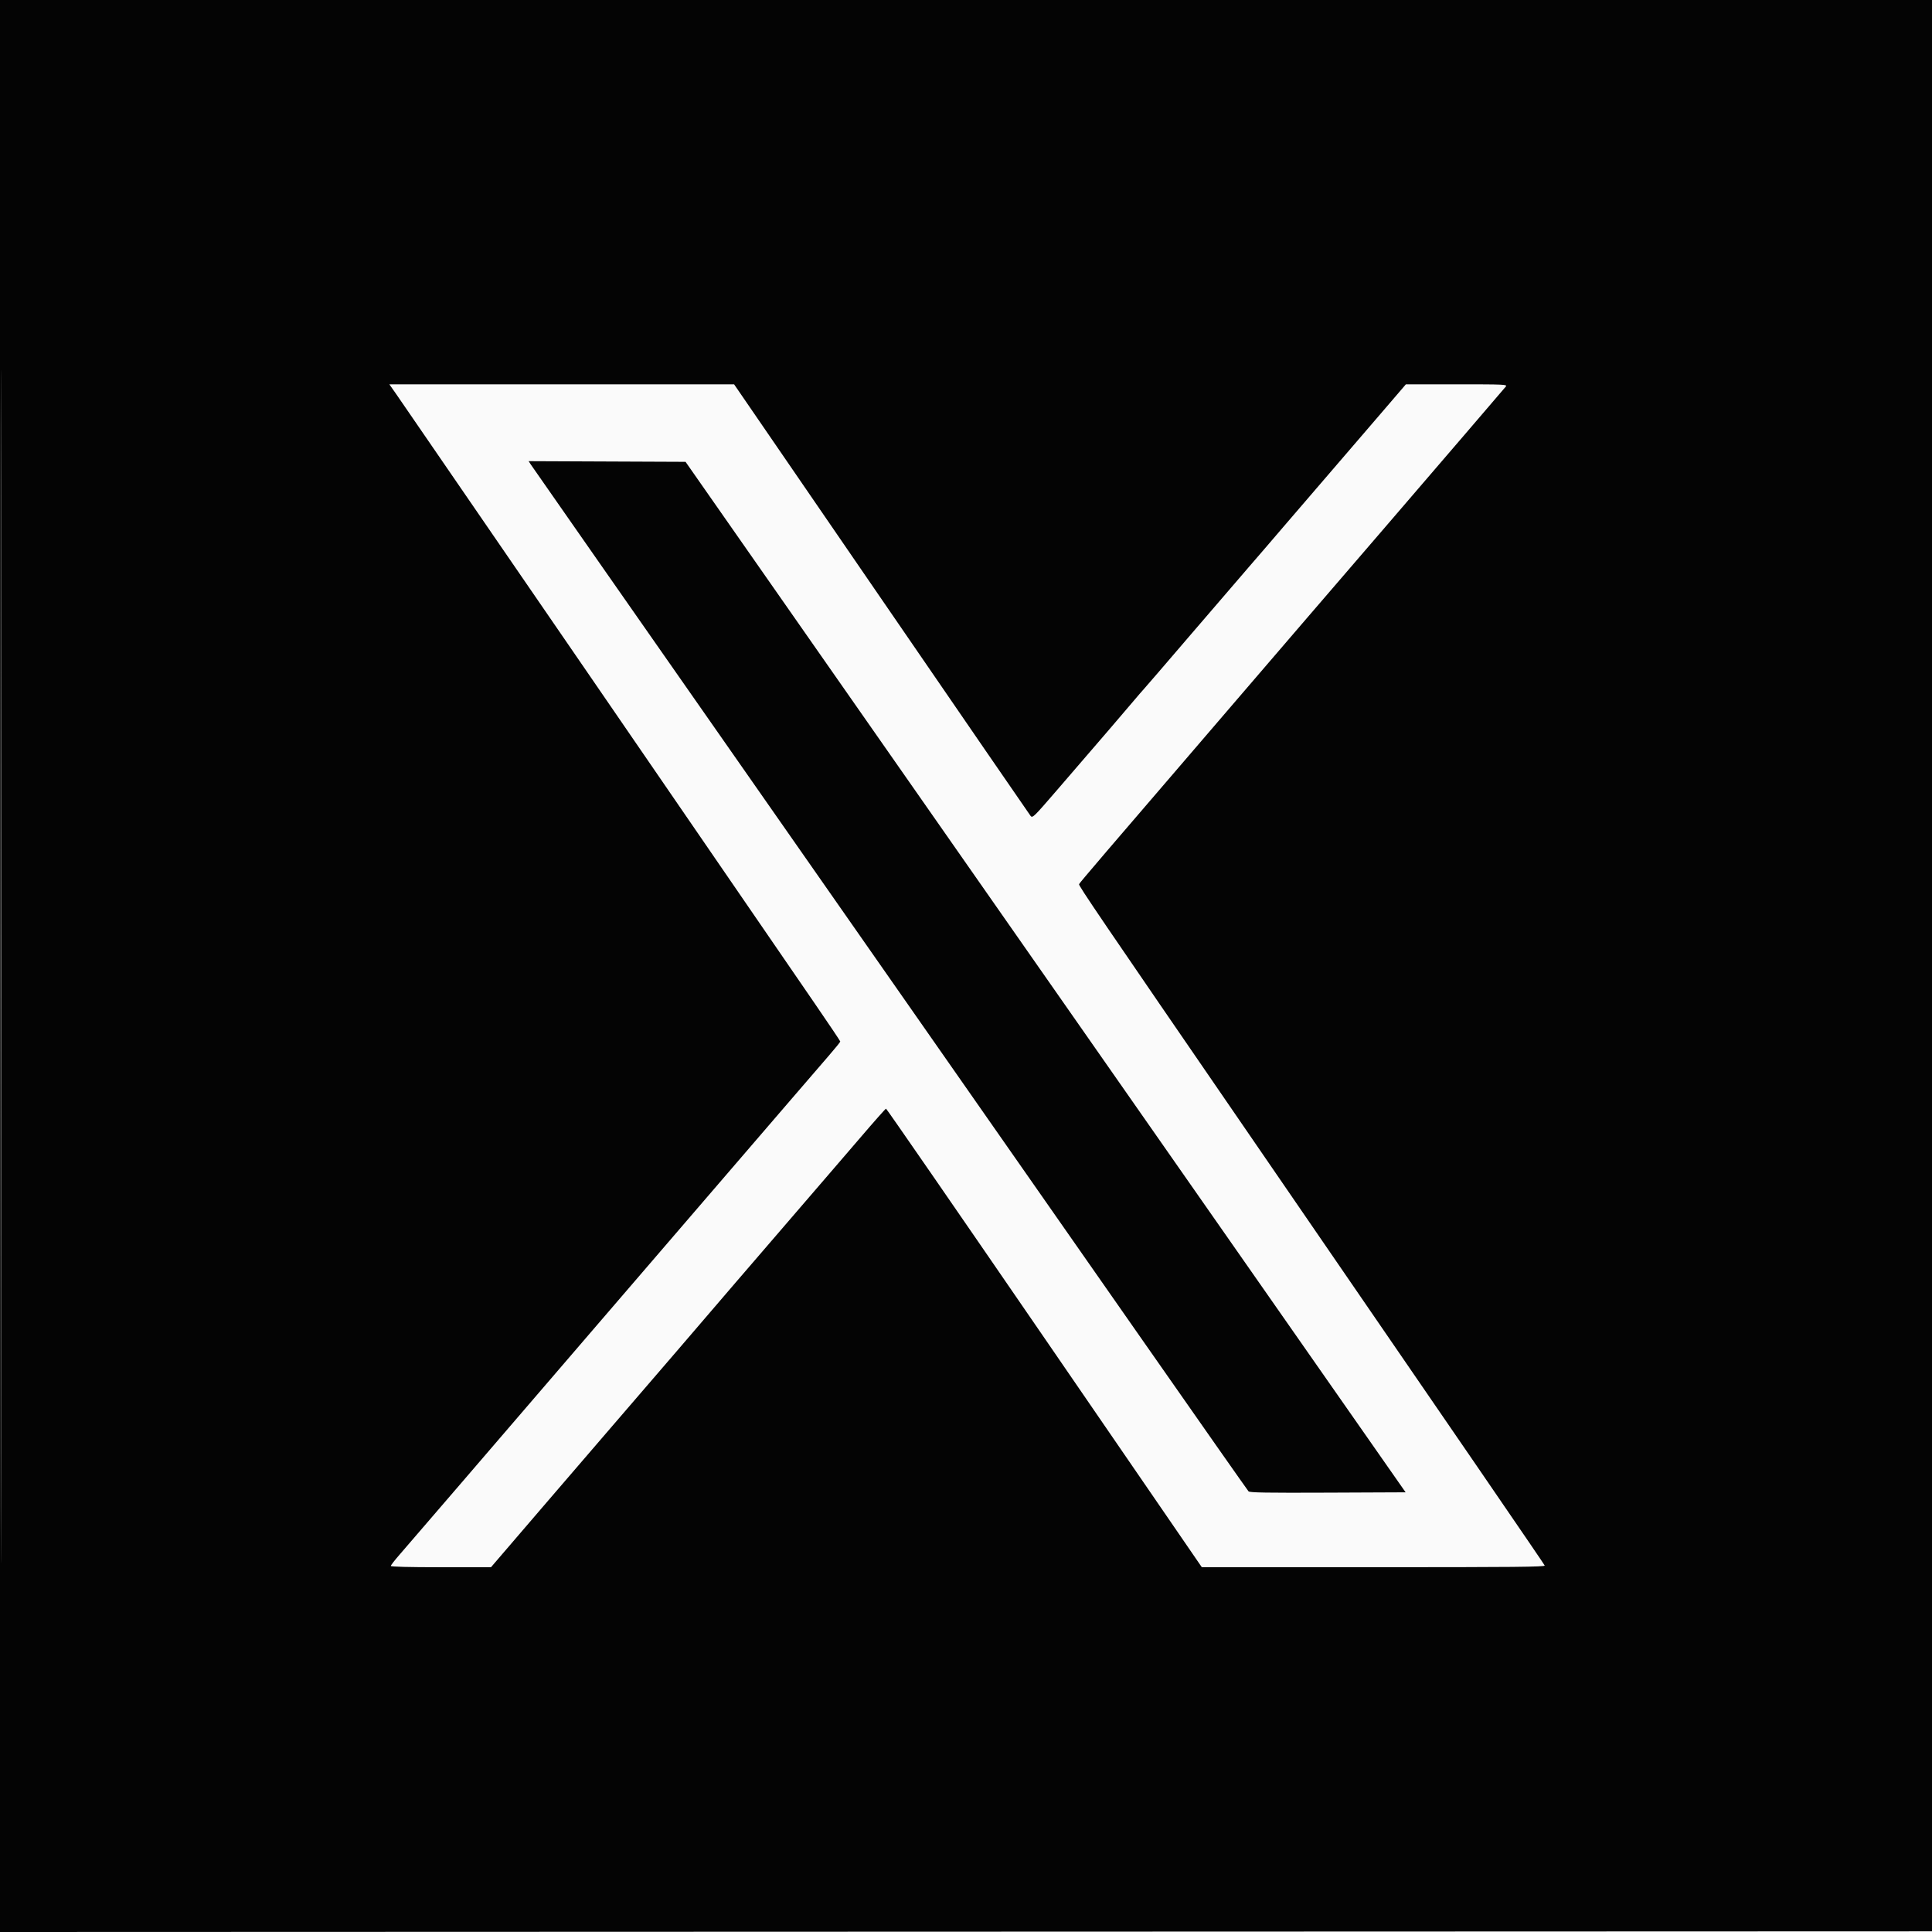
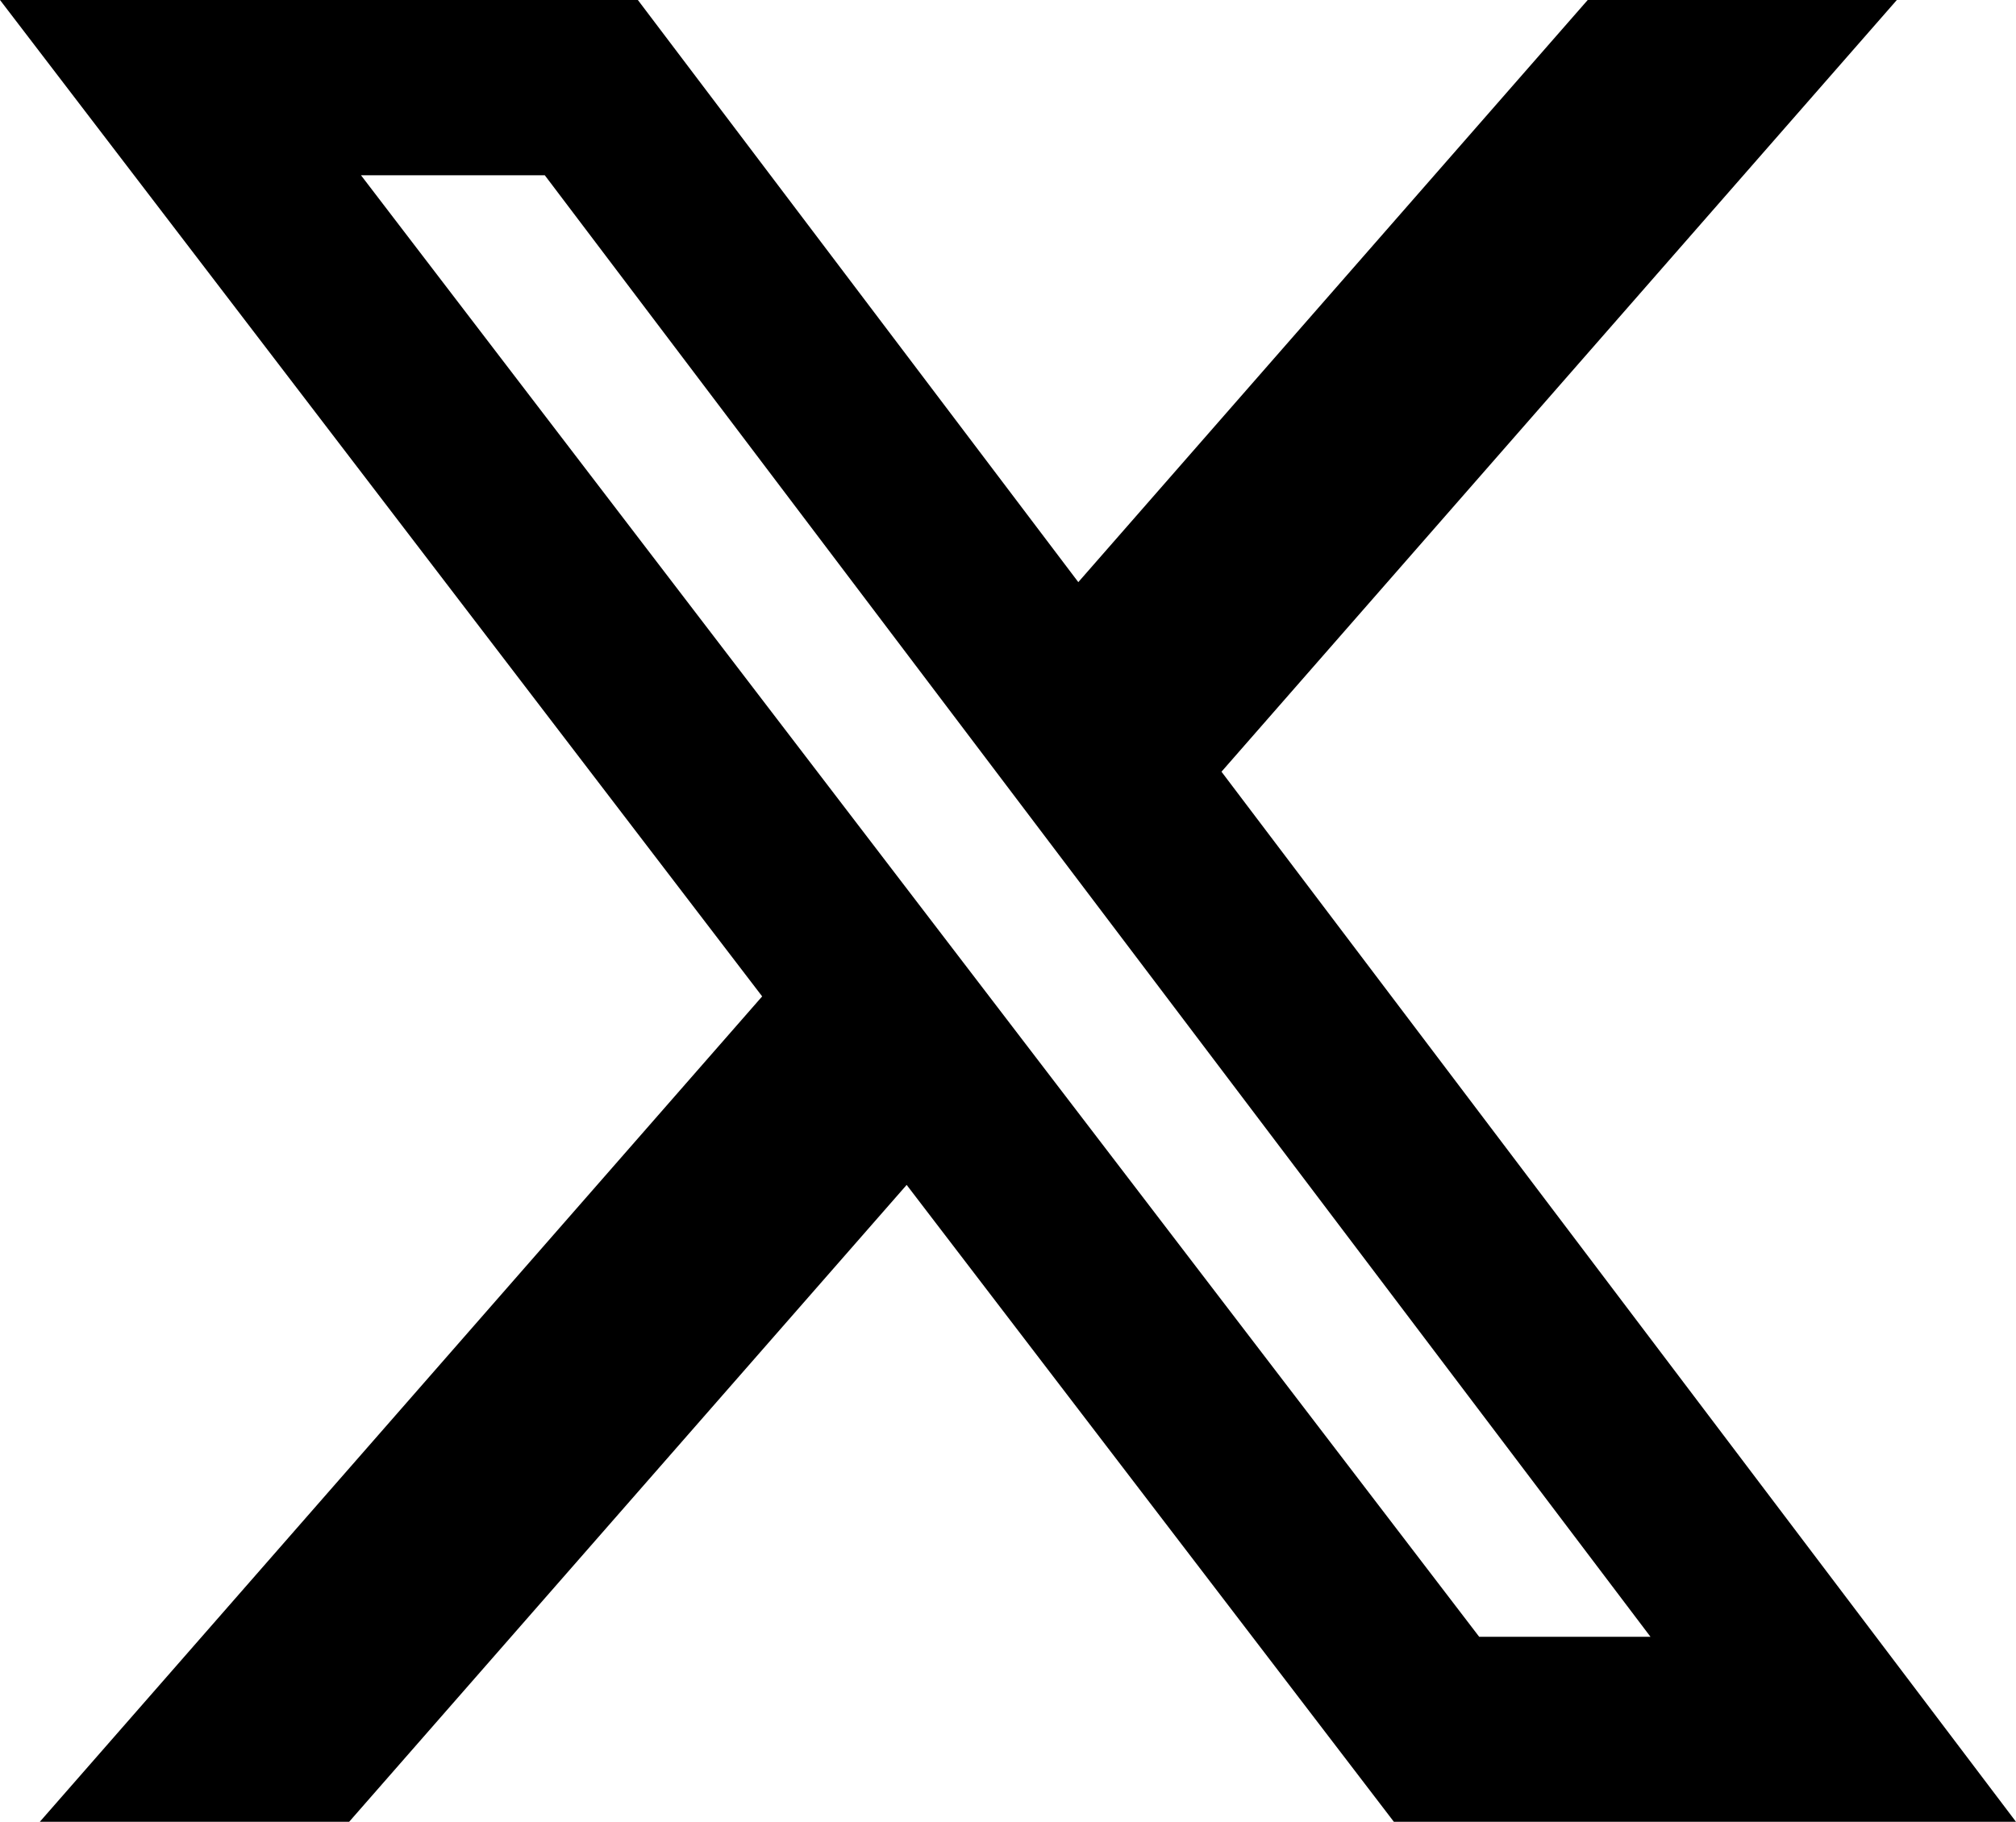
- <svg xmlns="http://www.w3.org/2000/svg" width="1483" height="1483" viewBox="0 0 1483 1483" version="1.1">
-   <path d="M 304.292 302.750 C 307.279 307.012, 376.455 407.700, 458.017 526.500 C 539.579 645.300, 615.016 755.165, 625.656 770.645 C 636.295 786.125, 645 799.101, 645 799.481 C 645 799.861, 641.038 804.746, 636.196 810.336 C 631.354 815.926, 617.715 831.750, 605.889 845.500 C 594.062 859.250, 574.125 882.425, 561.584 897 C 549.044 911.575, 526.982 937.225, 512.557 954 C 498.133 970.775, 472.194 1000.934, 454.915 1021.020 C 401.474 1083.146, 393.762 1092.119, 353.081 1139.500 C 331.359 1164.800, 310.529 1188.990, 306.793 1193.256 C 303.057 1197.522, 300 1201.460, 300 1202.006 C 300 1202.647, 313.644 1203, 338.441 1203 L 376.881 1203 419.142 1153.750 C 442.386 1126.662, 465.315 1100, 470.095 1094.500 C 480.432 1082.608, 559.262 990.885, 565.888 983.040 C 568.425 980.037, 572.110 975.762, 574.077 973.540 C 576.045 971.318, 591.554 953.300, 608.542 933.500 C 625.529 913.700, 639.895 897.015, 640.464 896.422 C 641.034 895.830, 650.027 885.367, 660.449 873.172 C 670.871 860.978, 679.720 851, 680.113 851 C 680.507 851, 734.043 928.513, 799.084 1023.250 C 864.124 1117.987, 918.500 1197.178, 919.920 1199.229 L 922.500 1202.957 1054.357 1202.979 C 1162.791 1202.996, 1186.125 1202.767, 1185.710 1201.687 C 1185.270 1200.539, 1122.096 1108.393, 960.025 872.500 C 843.352 702.684, 827.838 679.864, 828.283 678.706 C 828.715 677.580, 844.607 658.993, 949.085 537.417 C 967.007 516.563, 991.712 487.800, 1003.985 473.500 C 1016.258 459.200, 1028.650 444.800, 1031.522 441.500 C 1034.394 438.200, 1049.496 420.650, 1065.082 402.500 C 1080.667 384.350, 1107.162 353.510, 1123.960 333.967 C 1140.757 314.424, 1155.118 297.662, 1155.872 296.717 C 1157.165 295.100, 1154.969 295, 1118.199 295 L 1079.154 295 1061.788 315.250 C 1038.675 342.200, 996.894 390.799, 985.030 404.532 C 979.789 410.600, 973.250 418.226, 970.500 421.478 C 967.750 424.730, 962.324 431.015, 958.443 435.445 C 954.562 439.875, 935.003 462.625, 914.978 486 C 894.954 509.375, 878.296 528.725, 877.960 529 C 877.625 529.275, 873.334 534.252, 868.425 540.061 C 859.839 550.221, 851.101 560.391, 811.027 606.865 C 793.437 627.265, 792.535 628.141, 791.052 626.266 C 790.199 625.186, 738.650 550.213, 676.500 459.661 L 563.500 295.021 431.181 295.010 L 298.862 295 304.292 302.750 M 407.565 356.742 C 408.559 358.259, 433.281 393.700, 462.504 435.500 C 517.927 514.776, 735.717 826.486, 875.781 1027 C 920.539 1091.075, 957.705 1144.066, 958.373 1144.758 C 959.327 1145.747, 972.359 1145.961, 1019.267 1145.758 L 1078.947 1145.500 922.776 922 C 836.881 799.075, 712.520 621.100, 646.418 526.500 L 526.232 354.500 465.996 354.242 L 405.760 353.984 407.565 356.742" stroke="none" fill="#fafafa" fill-rule="evenodd" />
-   <path d="M 0 741.501 L 0 1483.001 741.750 1482.751 L 1483.500 1482.500 1483.751 741.250 L 1484.001 0 742.001 0 L 0 0 0 741.501 M 0.497 742 C 0.497 1149.825, 0.611 1316.662, 0.750 1112.750 C 0.889 908.837, 0.889 575.162, 0.750 371.250 C 0.611 167.337, 0.497 334.175, 0.497 742 M 304.292 302.750 C 307.279 307.012, 376.455 407.700, 458.017 526.500 C 539.579 645.300, 615.016 755.165, 625.656 770.645 C 636.295 786.125, 645 799.101, 645 799.481 C 645 799.861, 641.038 804.746, 636.196 810.336 C 631.354 815.926, 617.715 831.750, 605.889 845.500 C 594.062 859.250, 574.125 882.425, 561.584 897 C 549.044 911.575, 526.982 937.225, 512.557 954 C 498.133 970.775, 472.194 1000.934, 454.915 1021.020 C 401.474 1083.146, 393.762 1092.119, 353.081 1139.500 C 331.359 1164.800, 310.529 1188.990, 306.793 1193.256 C 303.057 1197.522, 300 1201.460, 300 1202.006 C 300 1202.647, 313.644 1203, 338.441 1203 L 376.881 1203 419.142 1153.750 C 442.386 1126.662, 465.315 1100, 470.095 1094.500 C 480.432 1082.608, 559.262 990.885, 565.888 983.040 C 568.425 980.037, 572.110 975.762, 574.077 973.540 C 576.045 971.318, 591.554 953.300, 608.542 933.500 C 625.529 913.700, 639.895 897.015, 640.464 896.422 C 641.034 895.830, 650.027 885.367, 660.449 873.172 C 670.871 860.978, 679.720 851, 680.113 851 C 680.507 851, 734.043 928.513, 799.084 1023.250 C 864.124 1117.987, 918.500 1197.178, 919.920 1199.229 L 922.500 1202.957 1054.357 1202.979 C 1162.791 1202.996, 1186.125 1202.767, 1185.710 1201.687 C 1185.270 1200.539, 1122.096 1108.393, 960.025 872.500 C 843.352 702.684, 827.838 679.864, 828.283 678.706 C 828.715 677.580, 844.607 658.993, 949.085 537.417 C 967.007 516.563, 991.712 487.800, 1003.985 473.500 C 1016.258 459.200, 1028.650 444.800, 1031.522 441.500 C 1034.394 438.200, 1049.496 420.650, 1065.082 402.500 C 1080.667 384.350, 1107.162 353.510, 1123.960 333.967 C 1140.757 314.424, 1155.118 297.662, 1155.872 296.717 C 1157.165 295.100, 1154.969 295, 1118.199 295 L 1079.154 295 1061.788 315.250 C 1038.675 342.200, 996.894 390.799, 985.030 404.532 C 979.789 410.600, 973.250 418.226, 970.500 421.478 C 967.750 424.730, 962.324 431.015, 958.443 435.445 C 954.562 439.875, 935.003 462.625, 914.978 486 C 894.954 509.375, 878.296 528.725, 877.960 529 C 877.625 529.275, 873.334 534.252, 868.425 540.061 C 859.839 550.221, 851.101 560.391, 811.027 606.865 C 793.437 627.265, 792.535 628.141, 791.052 626.266 C 790.199 625.186, 738.650 550.213, 676.500 459.661 L 563.500 295.021 431.181 295.010 L 298.862 295 304.292 302.750 M 407.565 356.742 C 408.559 358.259, 433.281 393.700, 462.504 435.500 C 517.927 514.776, 735.717 826.486, 875.781 1027 C 920.539 1091.075, 957.705 1144.066, 958.373 1144.758 C 959.327 1145.747, 972.359 1145.961, 1019.267 1145.758 L 1078.947 1145.500 922.776 922 C 836.881 799.075, 712.520 621.100, 646.418 526.500 L 526.232 354.500 465.996 354.242 L 405.760 353.984 407.565 356.742" stroke="none" fill="#040404" fill-rule="evenodd" />
+ <svg xmlns="http://www.w3.org/2000/svg" shape-rendering="geometricPrecision" text-rendering="geometricPrecision" image-rendering="optimizeQuality" fill-rule="evenodd" clip-rule="evenodd" viewBox="0 0 512 462.799">
+   <path fill-rule="nonzero" d="M403.229 0h78.506L310.219 196.04 512 462.799H354.002L230.261 301.007 88.669 462.799h-78.56l183.455-209.683L0 0h161.999l111.856 147.88L403.229 0zm-27.556 415.805h43.505L138.363 44.527h-46.68l283.99 371.278z" />
</svg>
